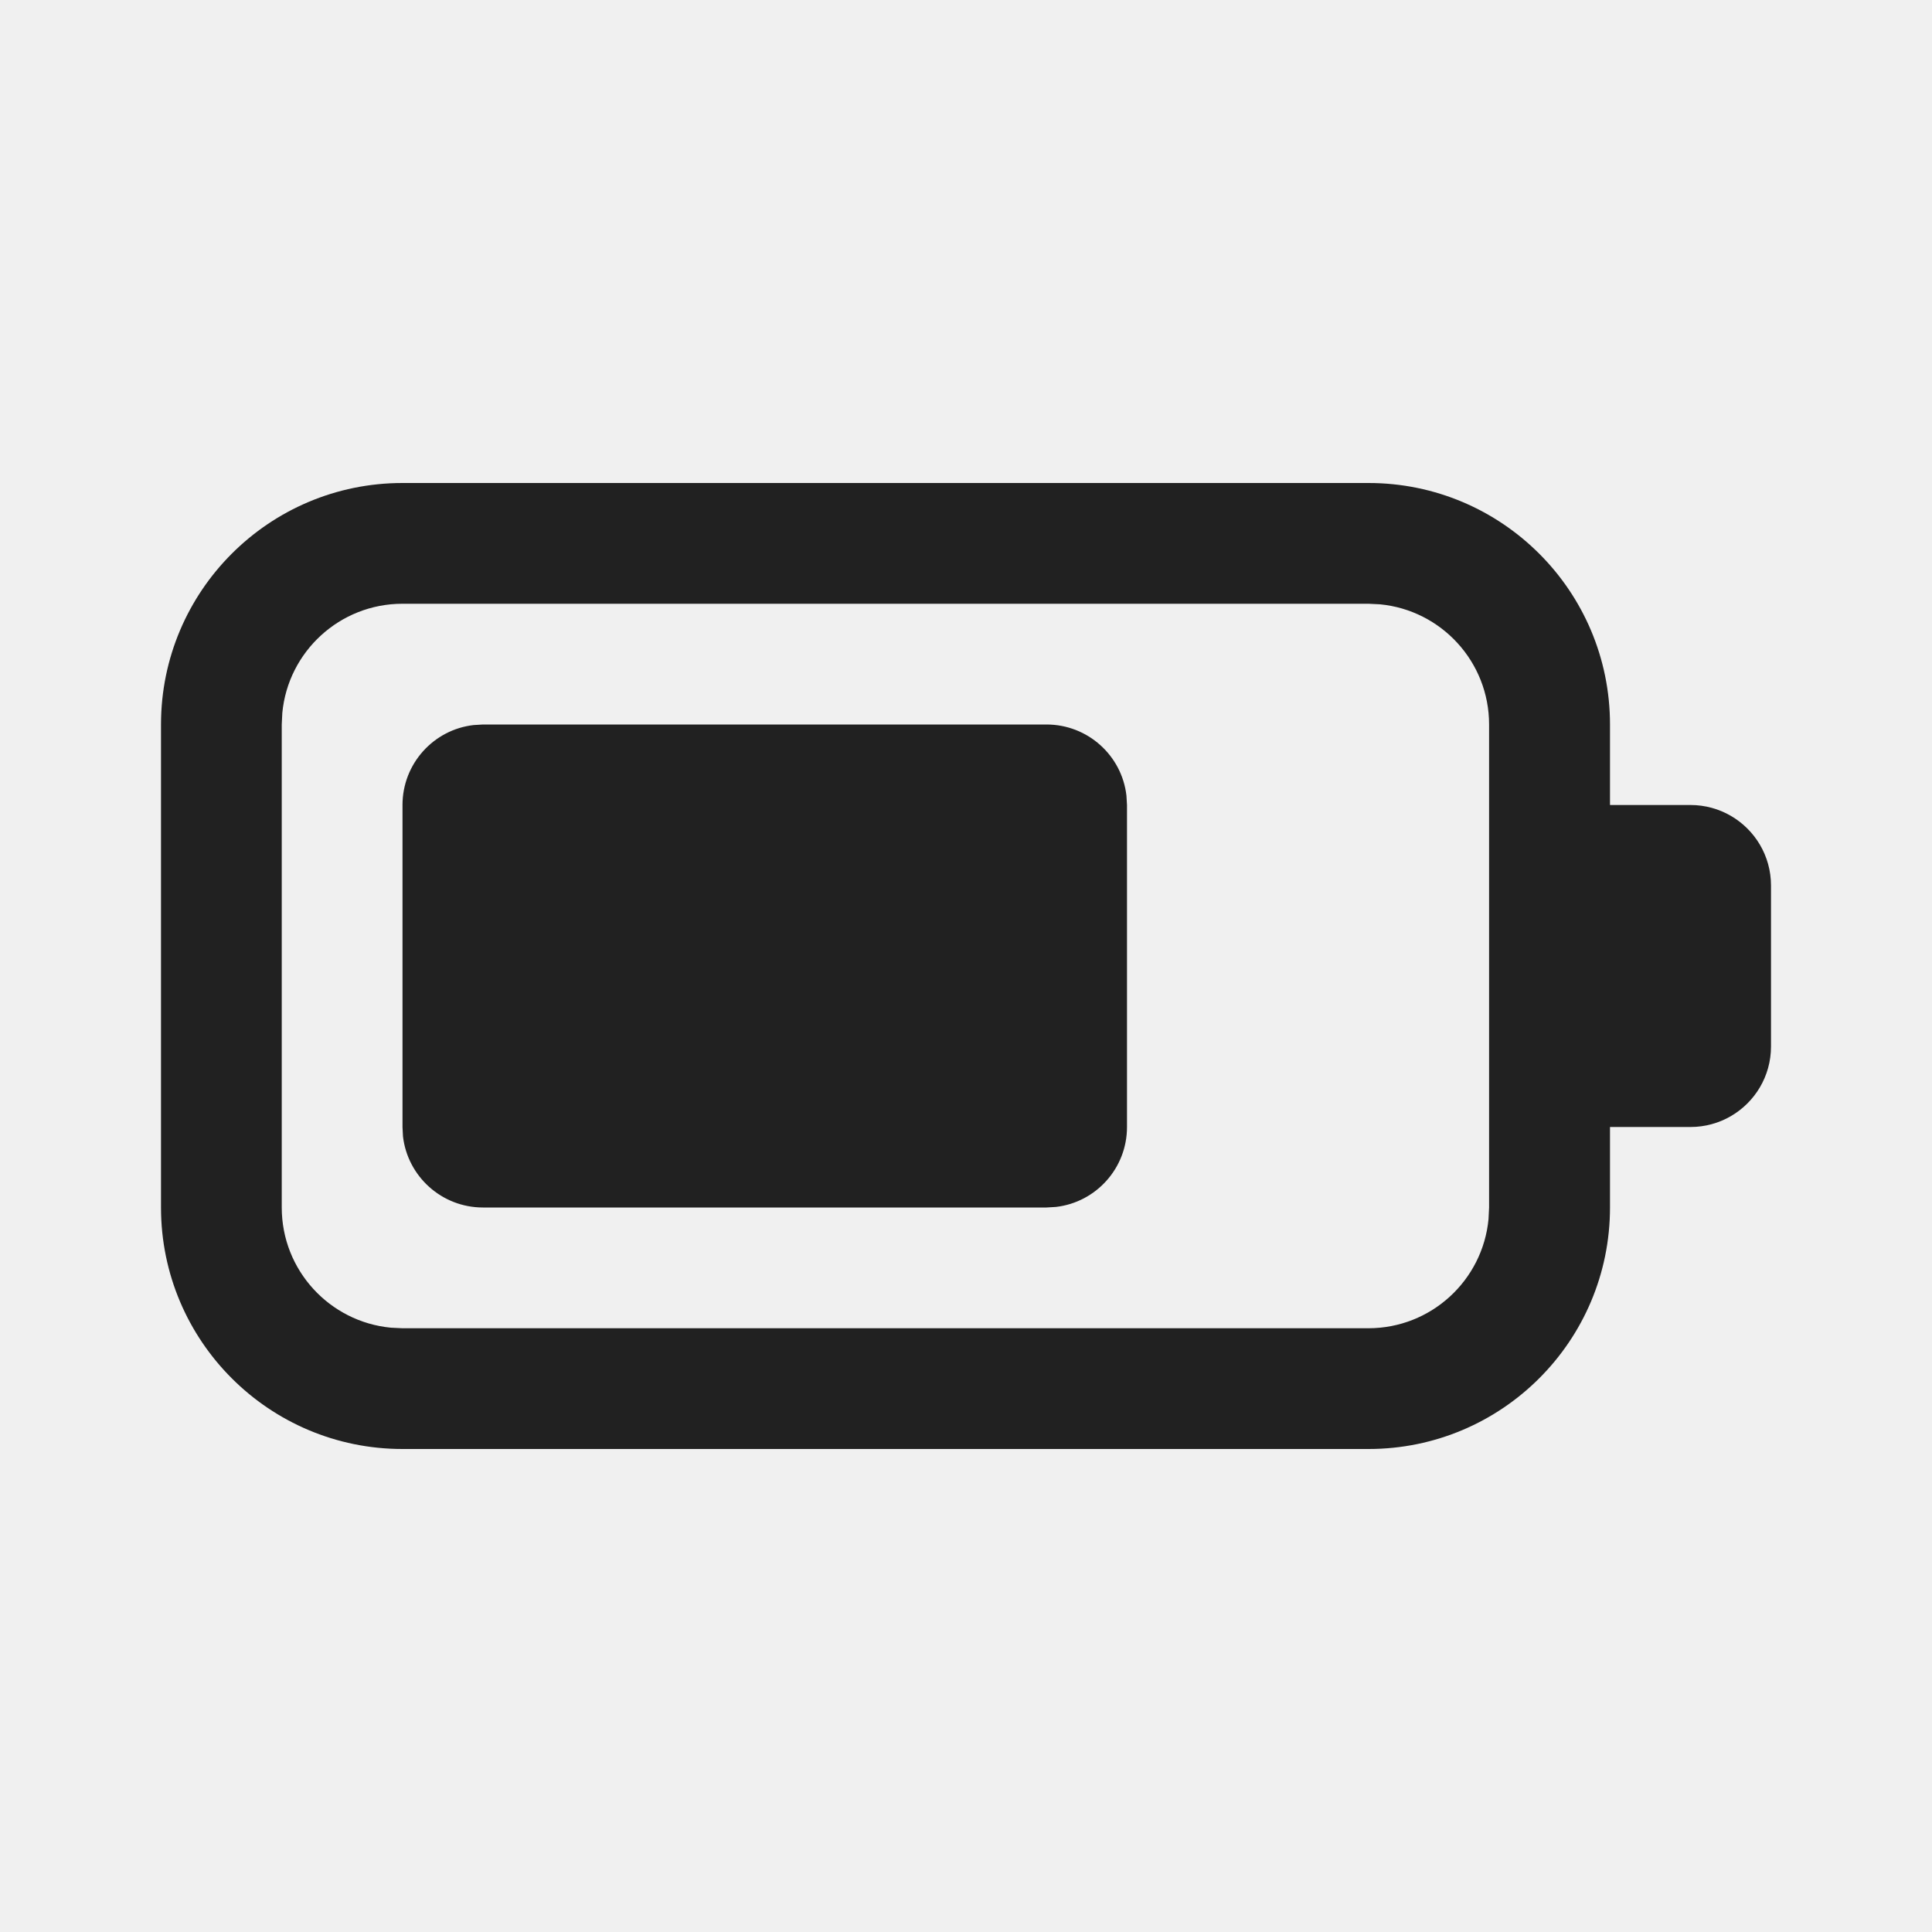
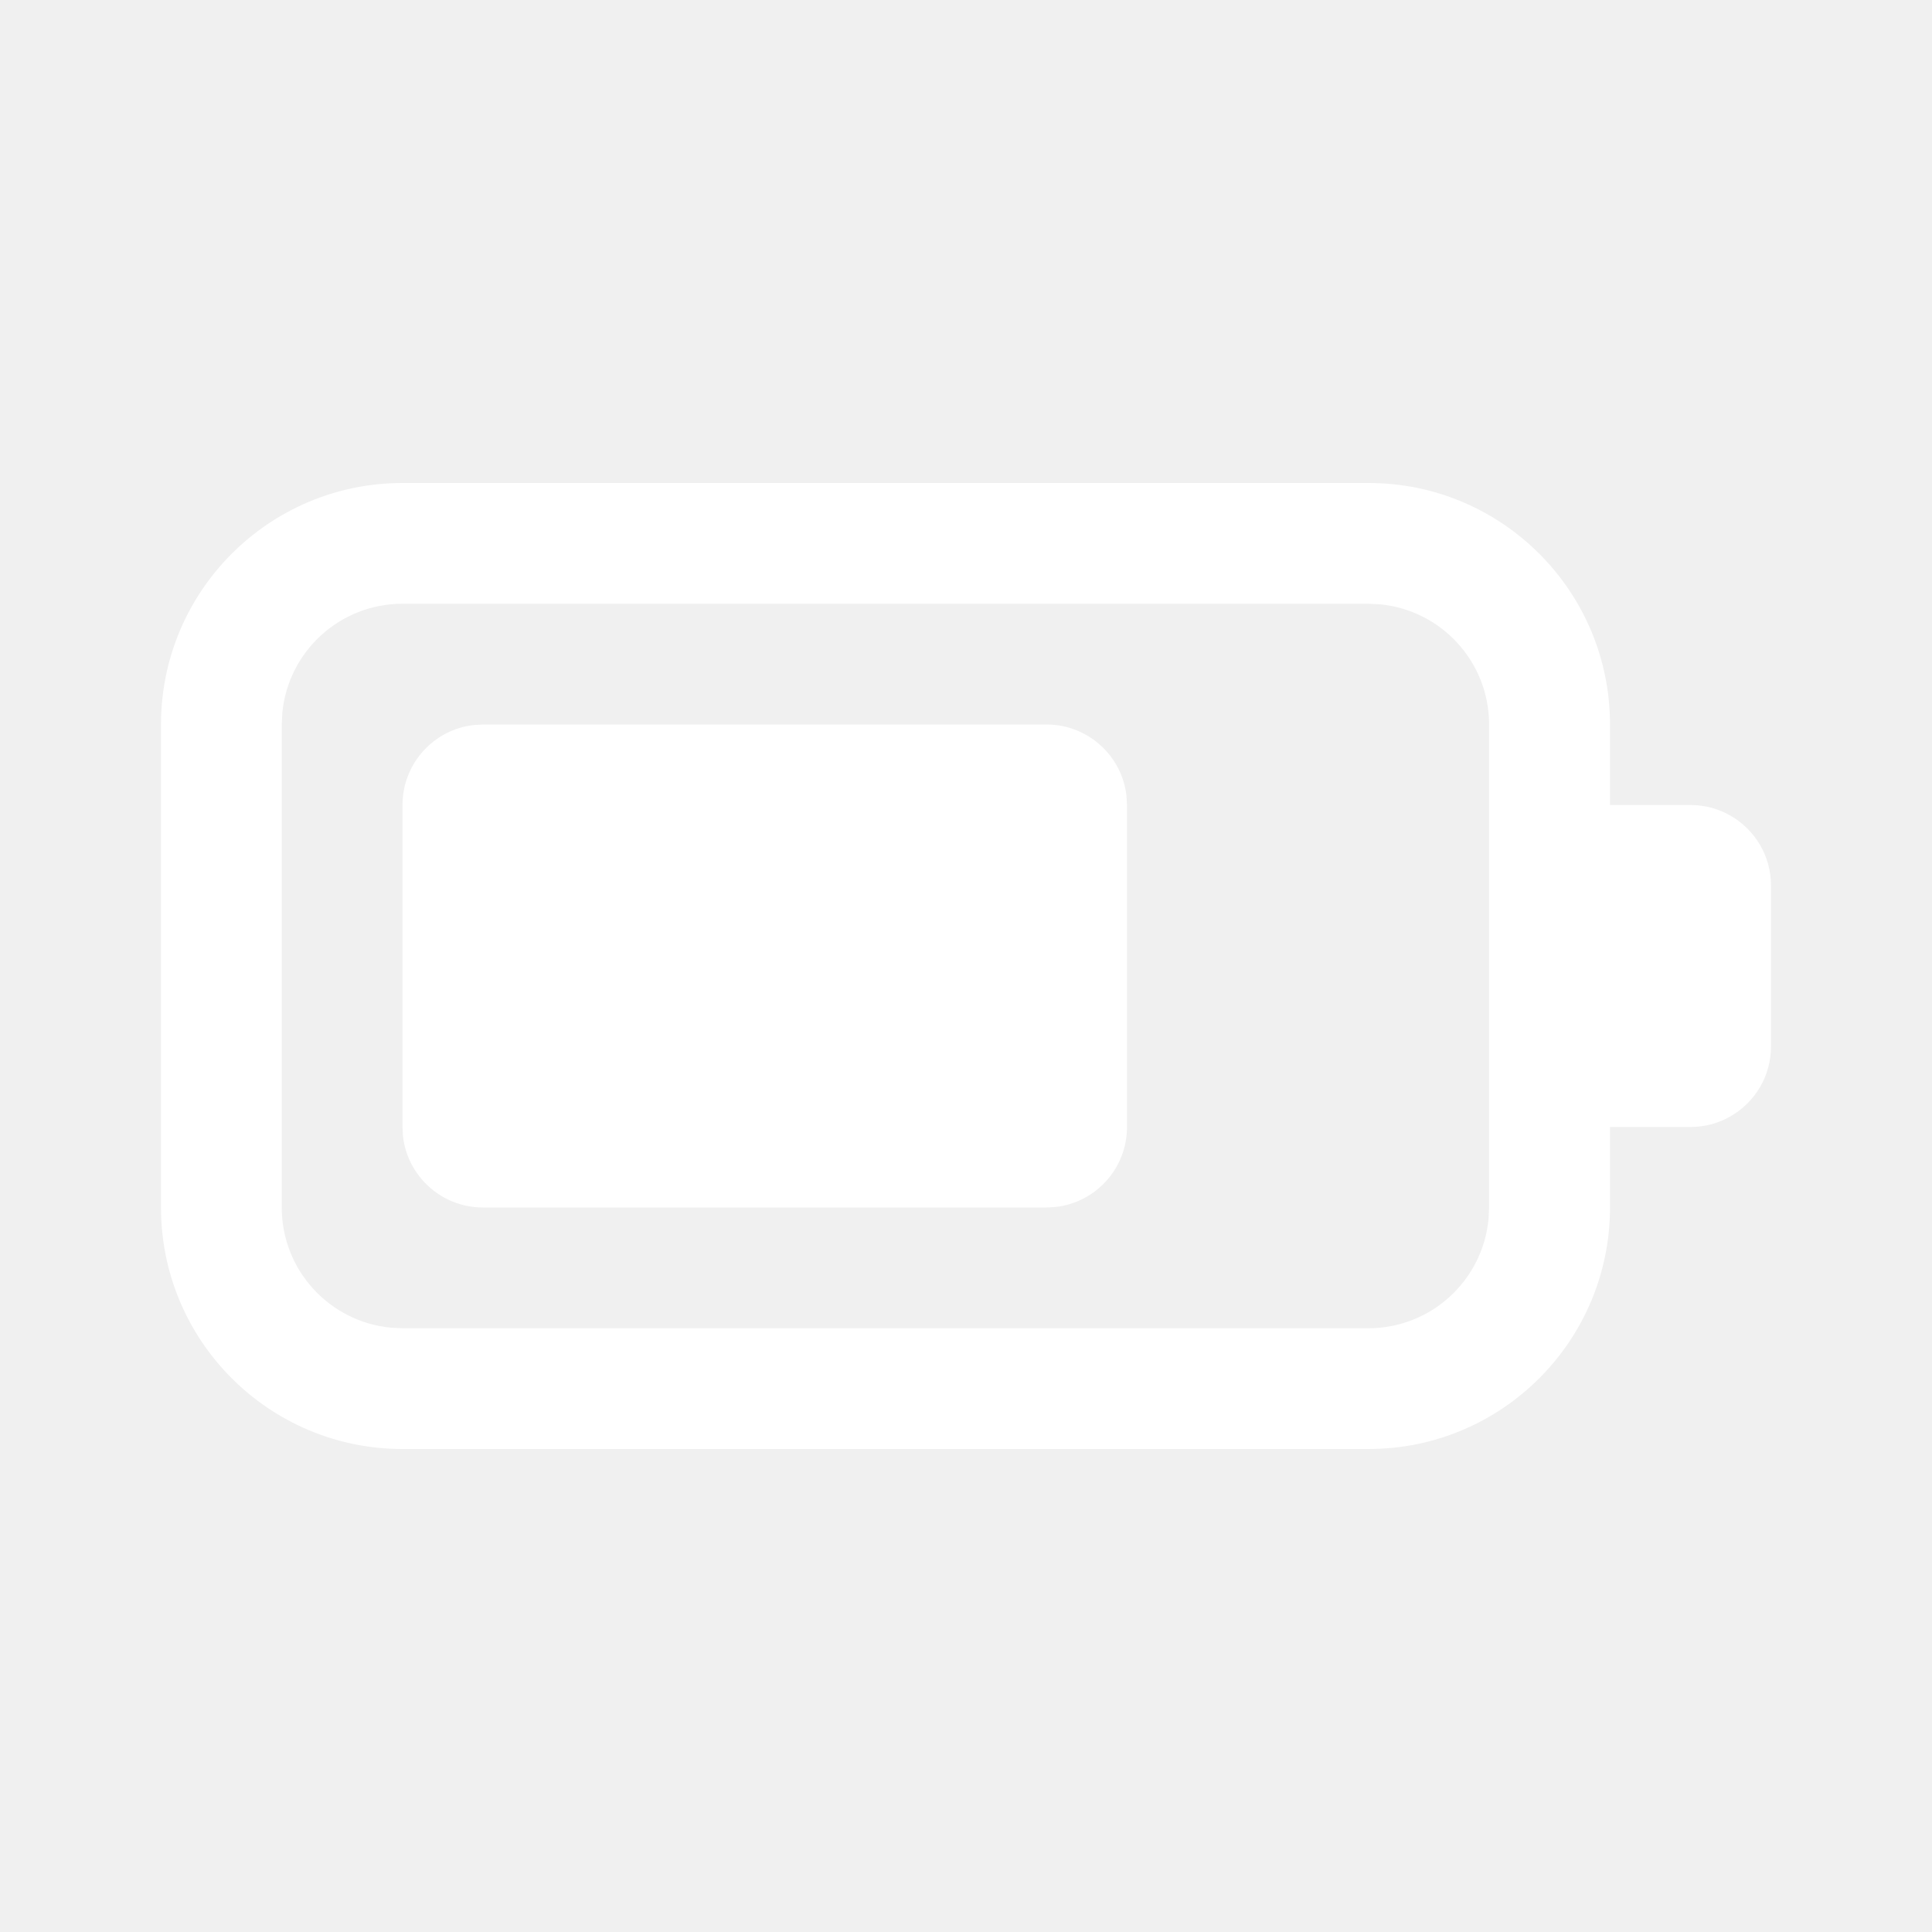
<svg xmlns="http://www.w3.org/2000/svg" width="800px" height="800px" viewBox="0 0 24 24" version="1.1">
  <g id="🔍-Product-Icons" stroke="none" stroke-width="1" fill="none" fill-rule="evenodd">
-     <g id="ic_fluent_battery_7_24_regular" fill="#212121" fill-rule="nonzero">
+     <g id="ic_fluent_battery_7_24_regular" fill="#FFFFFF" fill-rule="nonzero">
      <path d="M17,6 C18.657,6 20,7.343 20,9 L20,10 L21,10 C21.182,10 21.353,10.049 21.5,10.134 C21.799,10.307 22,10.63 22,11 L22,13 C22,13.37 21.799,13.693 21.5,13.866 C21.353,13.951 21.182,14 21,14 L20,14 L20,15 C20,16.657 18.657,18 17,18 L5,18 C3.343,18 2,16.657 2,15 L2,9 C2,7.343 3.343,6 5,6 L17,6 Z M16.998,7.5 L5,7.5 C4.22,7.5 3.579,8.095 3.507,8.856 L3.5,9 L3.5,15 C3.5,15.78 4.095,16.42 4.855,16.493 L5,16.5 L16.998,16.5 C17.778,16.5 18.419,15.905 18.491,15.144 L18.498,15 L18.498,9 C18.498,8.22 17.903,7.58 17.143,7.507 L16.998,7.5 Z M6,9 L13,9 C13.513,9 13.936,9.386 13.993,9.883 L14,10 L14,14 C14,14.513 13.614,14.936 13.117,14.993 L13,15 L6,15 C5.487,15 5.064,14.614 5.006,14.117 L5,14 L5,10 C5,9.487 5.386,9.064 5.883,9.007 L6,9 L13,9 L6,9 Z" id="🎨-Color">

</path>
    </g>
  </g>
</svg>
